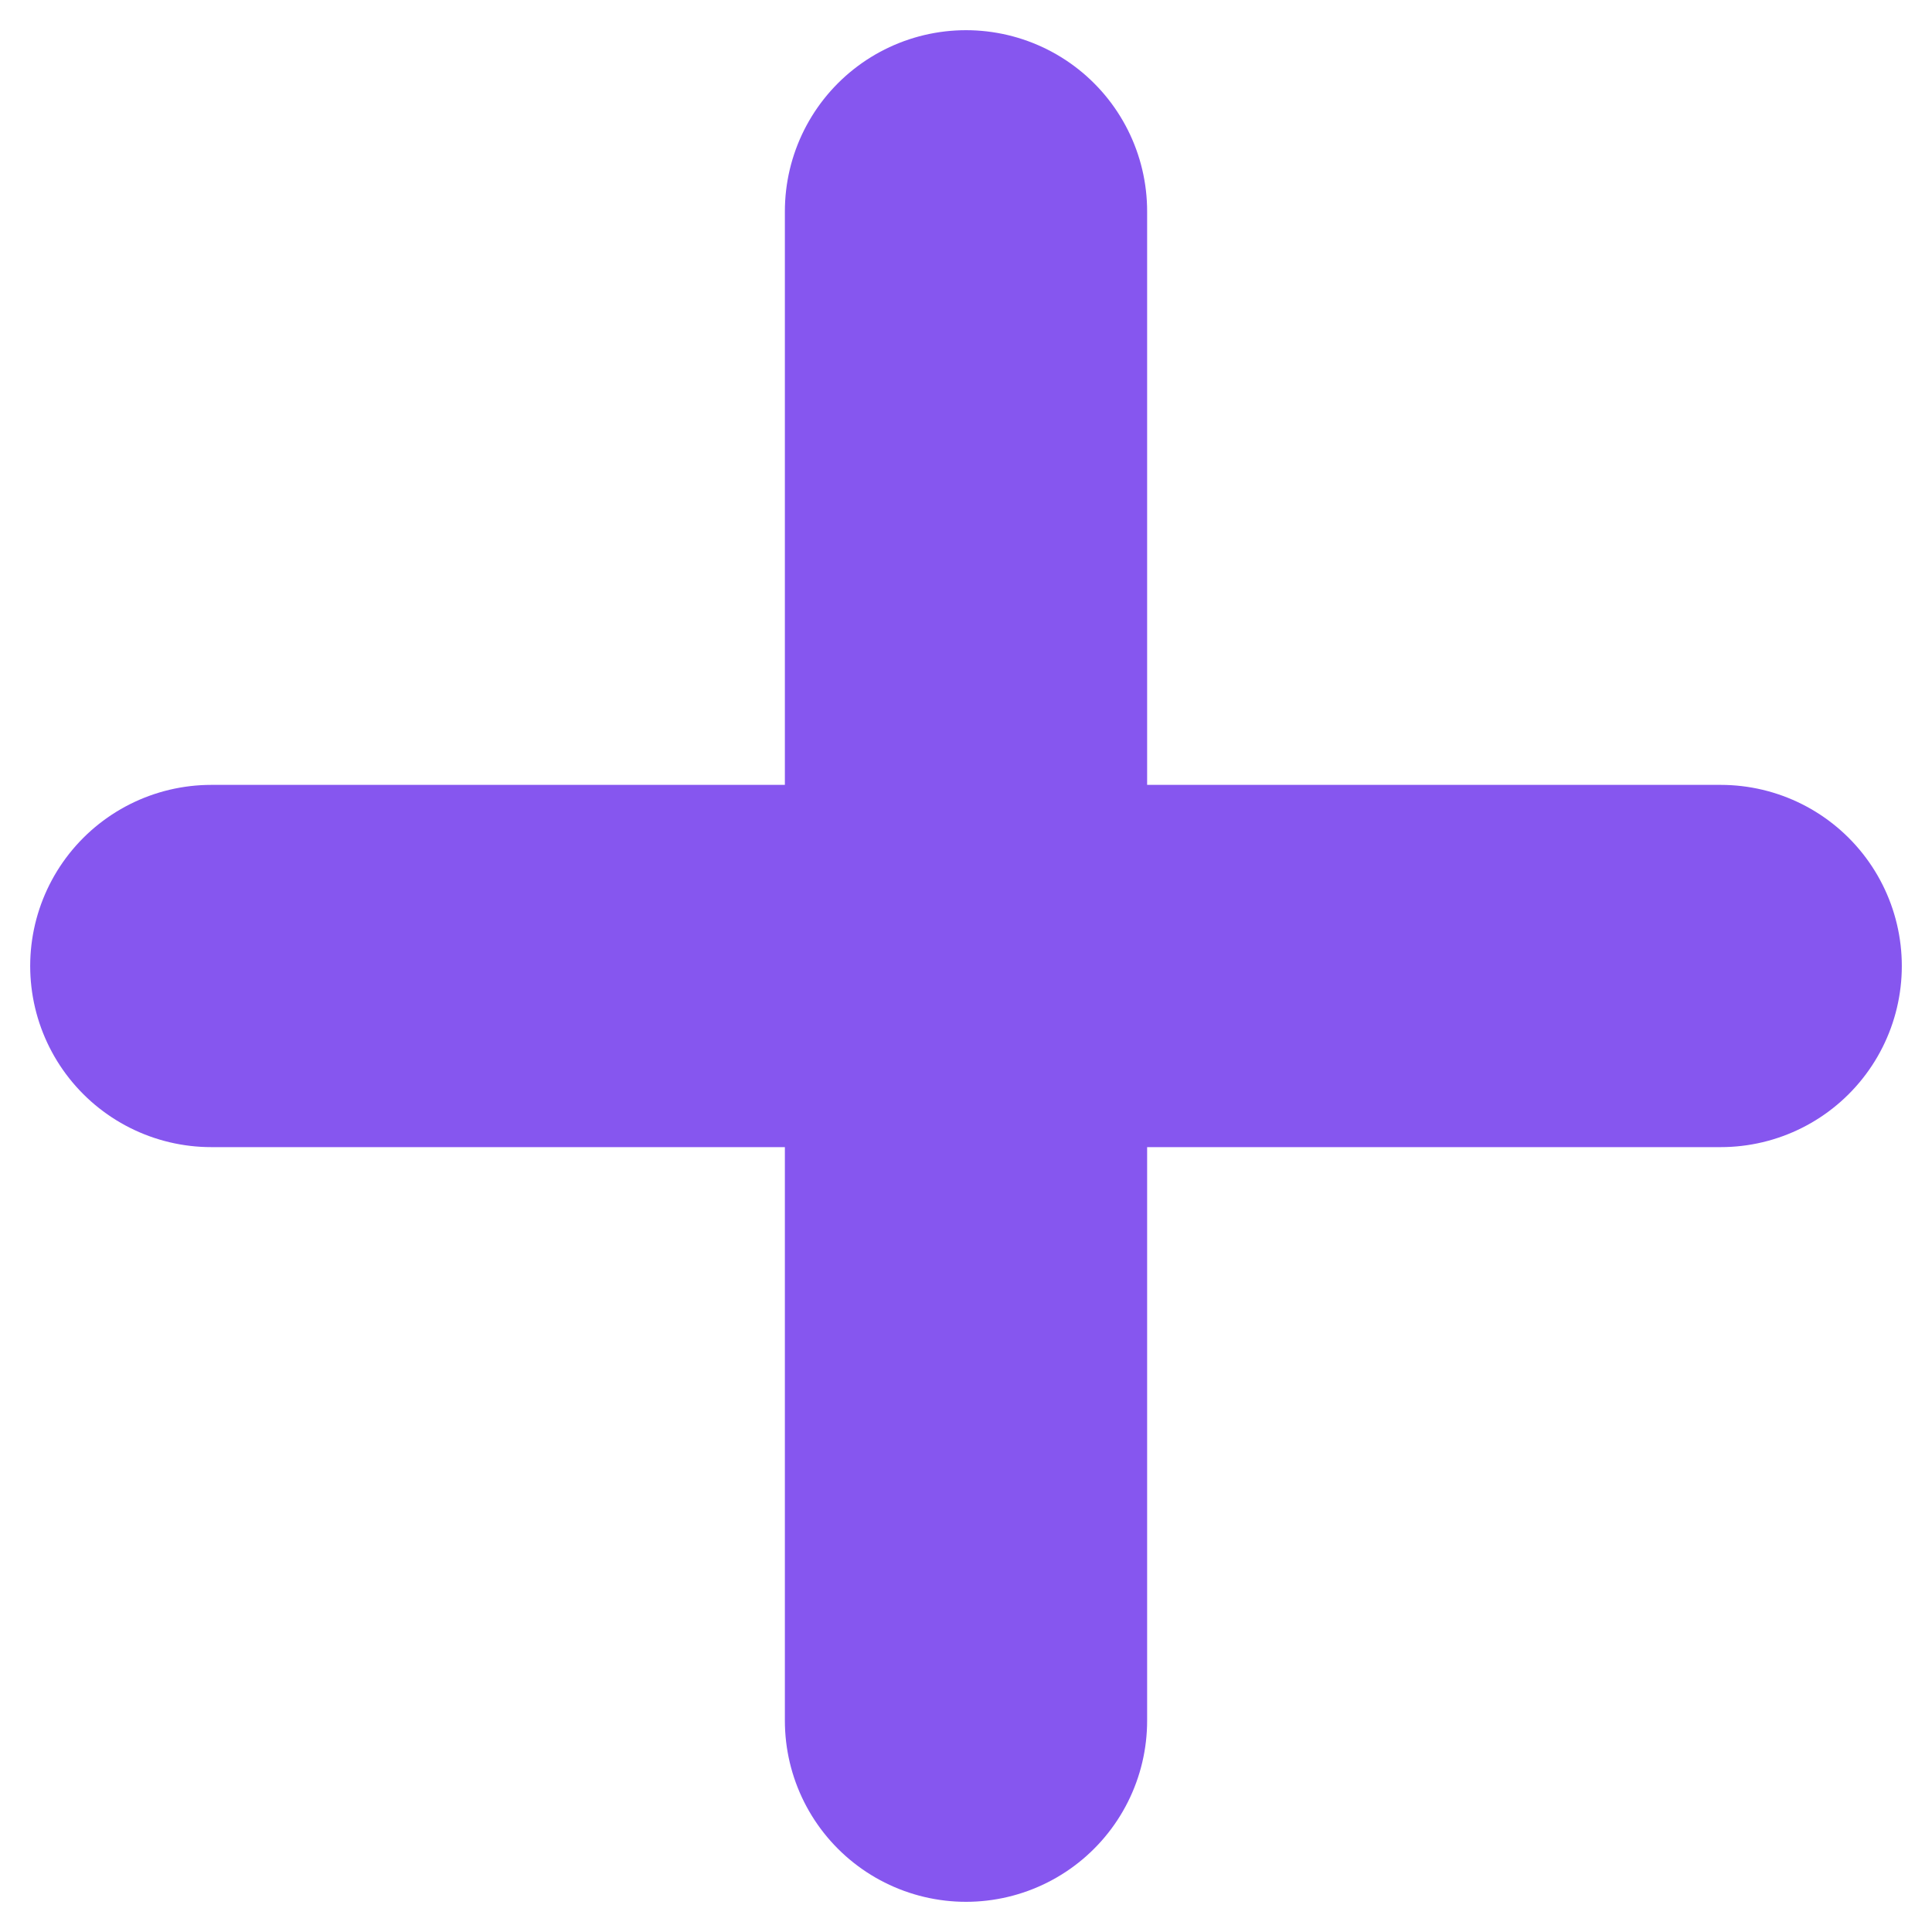
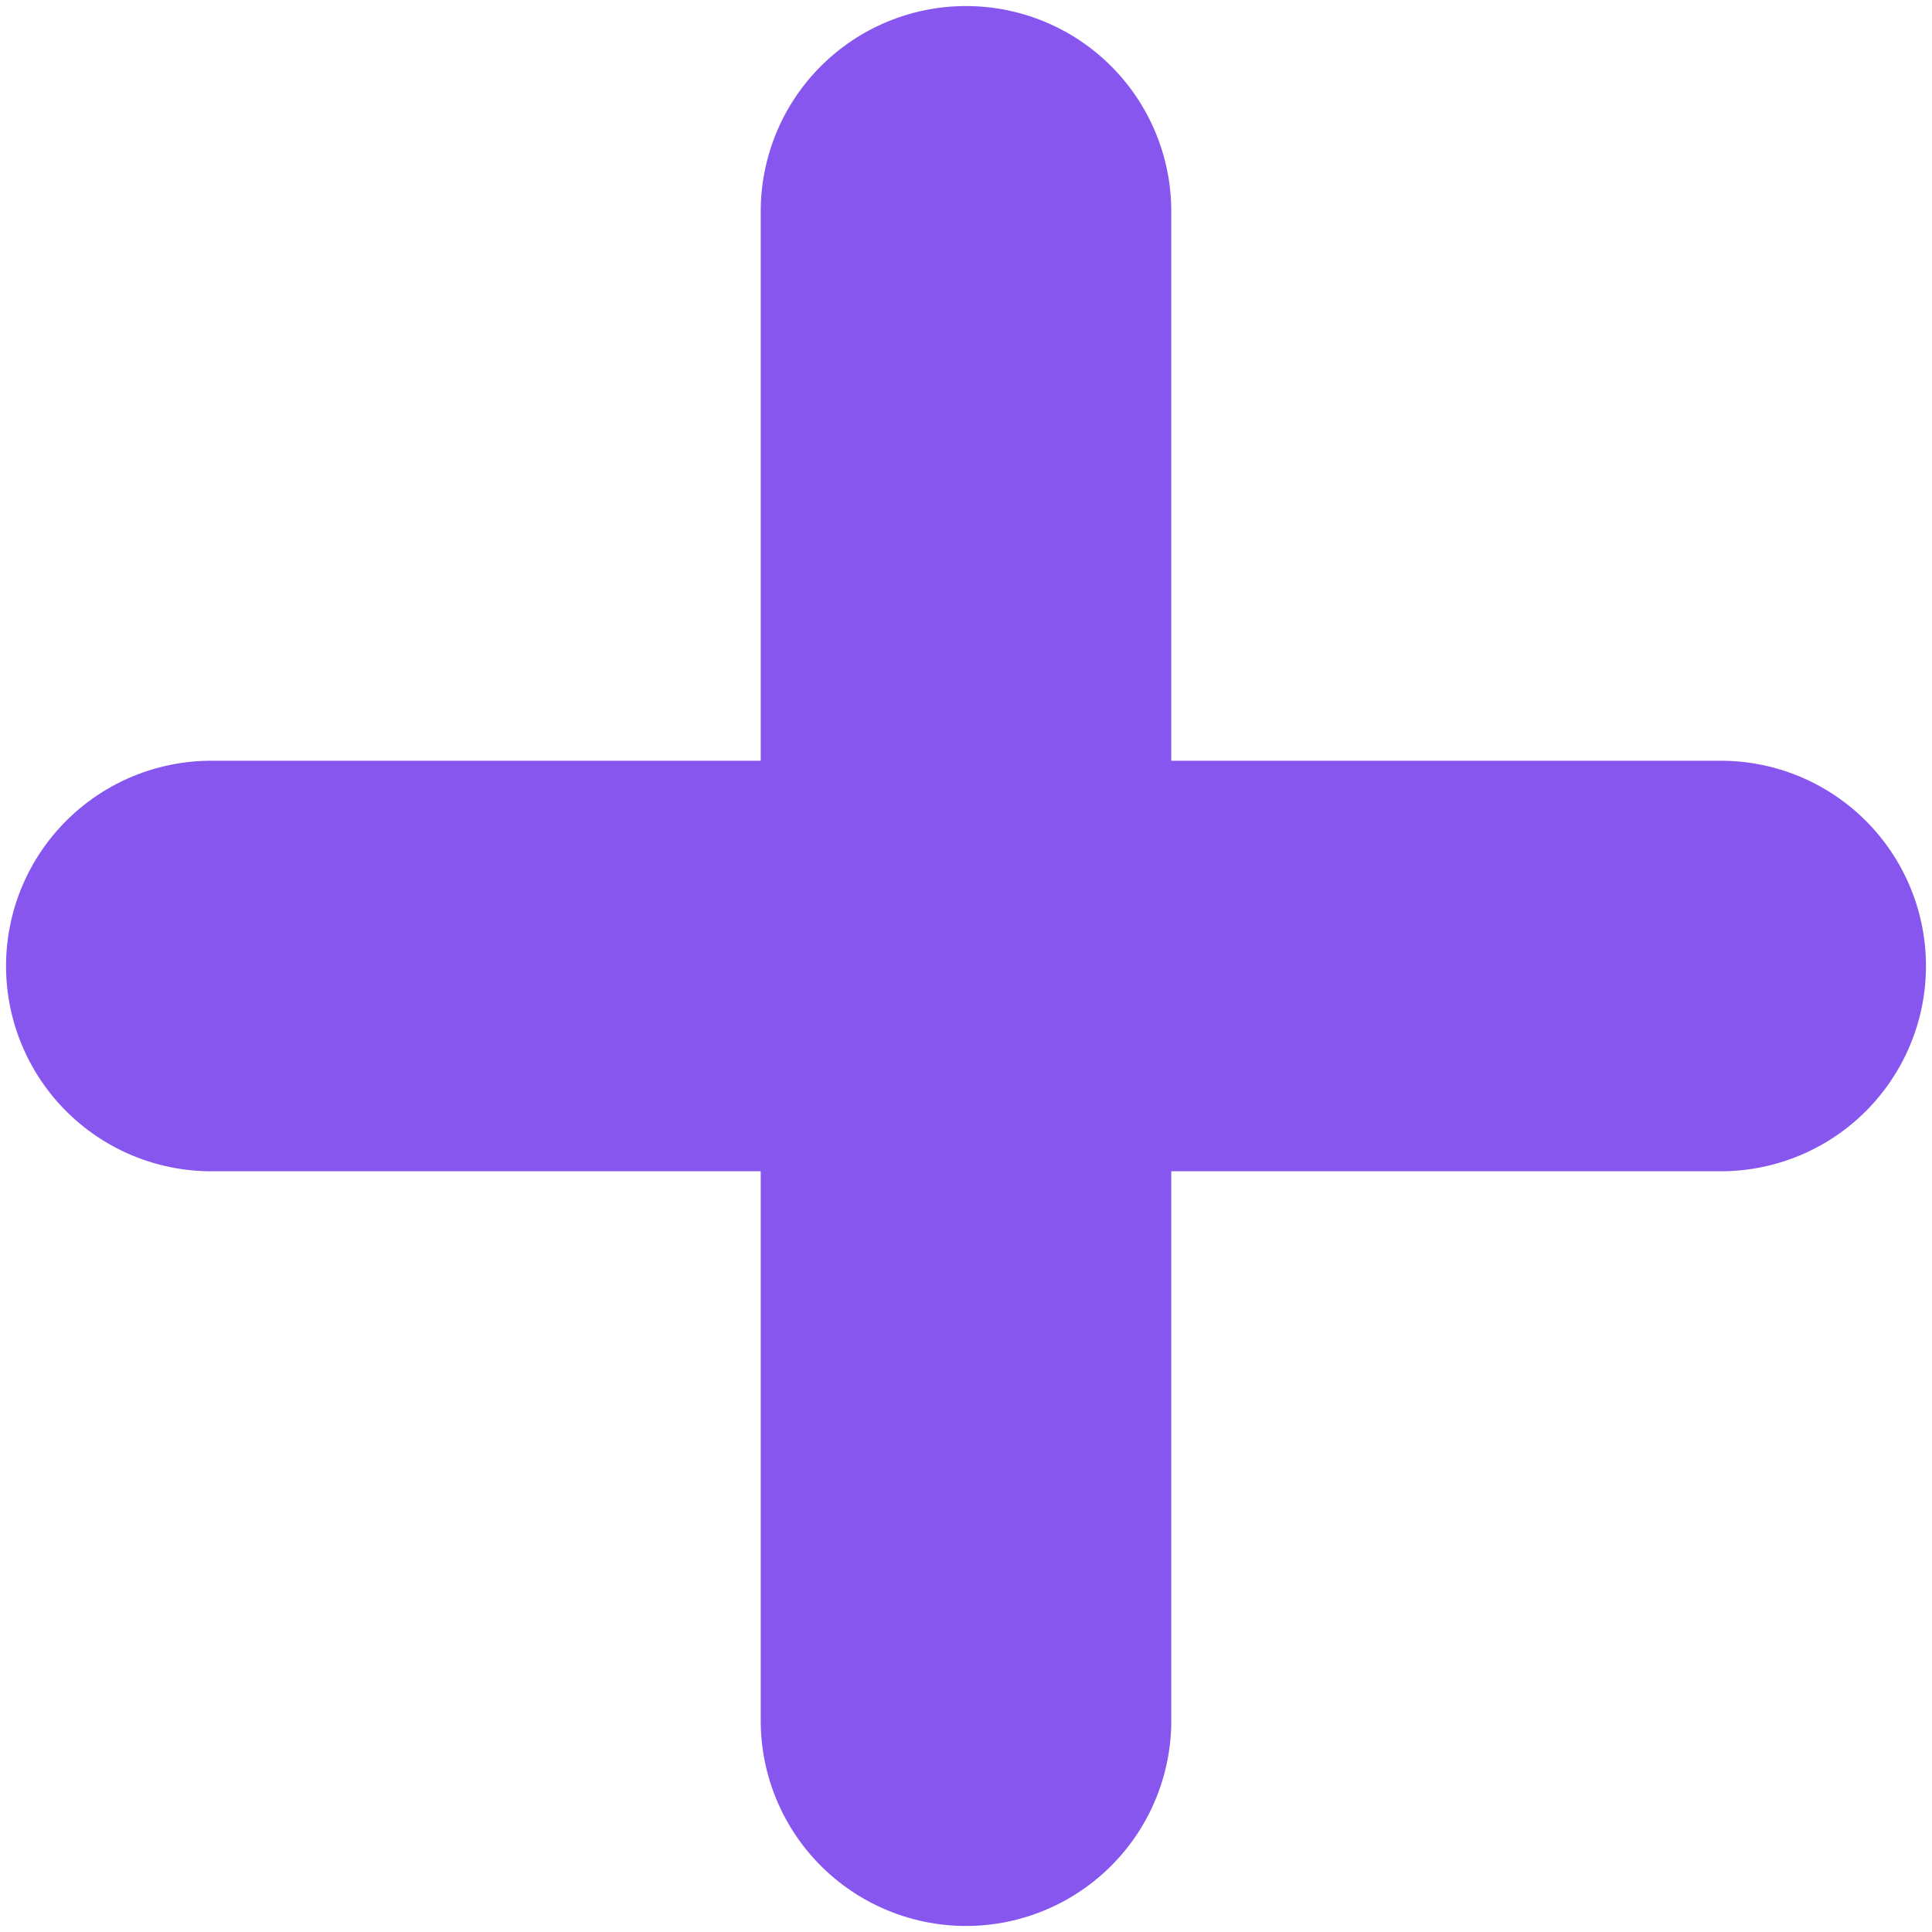
<svg xmlns="http://www.w3.org/2000/svg" width="16" height="16" viewBox="0 0 16 16" fill="none">
-   <path d="M8 1.75V14.25" stroke="#8656EF" stroke-width="3" stroke-linecap="round" stroke-linejoin="round" />
-   <path d="M14.25 8H1.75" stroke="#8656EF" stroke-width="3" stroke-linecap="round" stroke-linejoin="round" />
+   <path d="M8 1.75V14.25" stroke="#8656EF" stroke-width="3.4" stroke-linecap="round" stroke-linejoin="round" />
+   <path d="M14.25 8H1.75" stroke="#8656EF" stroke-width="3.4" stroke-linecap="round" stroke-linejoin="round" />
</svg>
